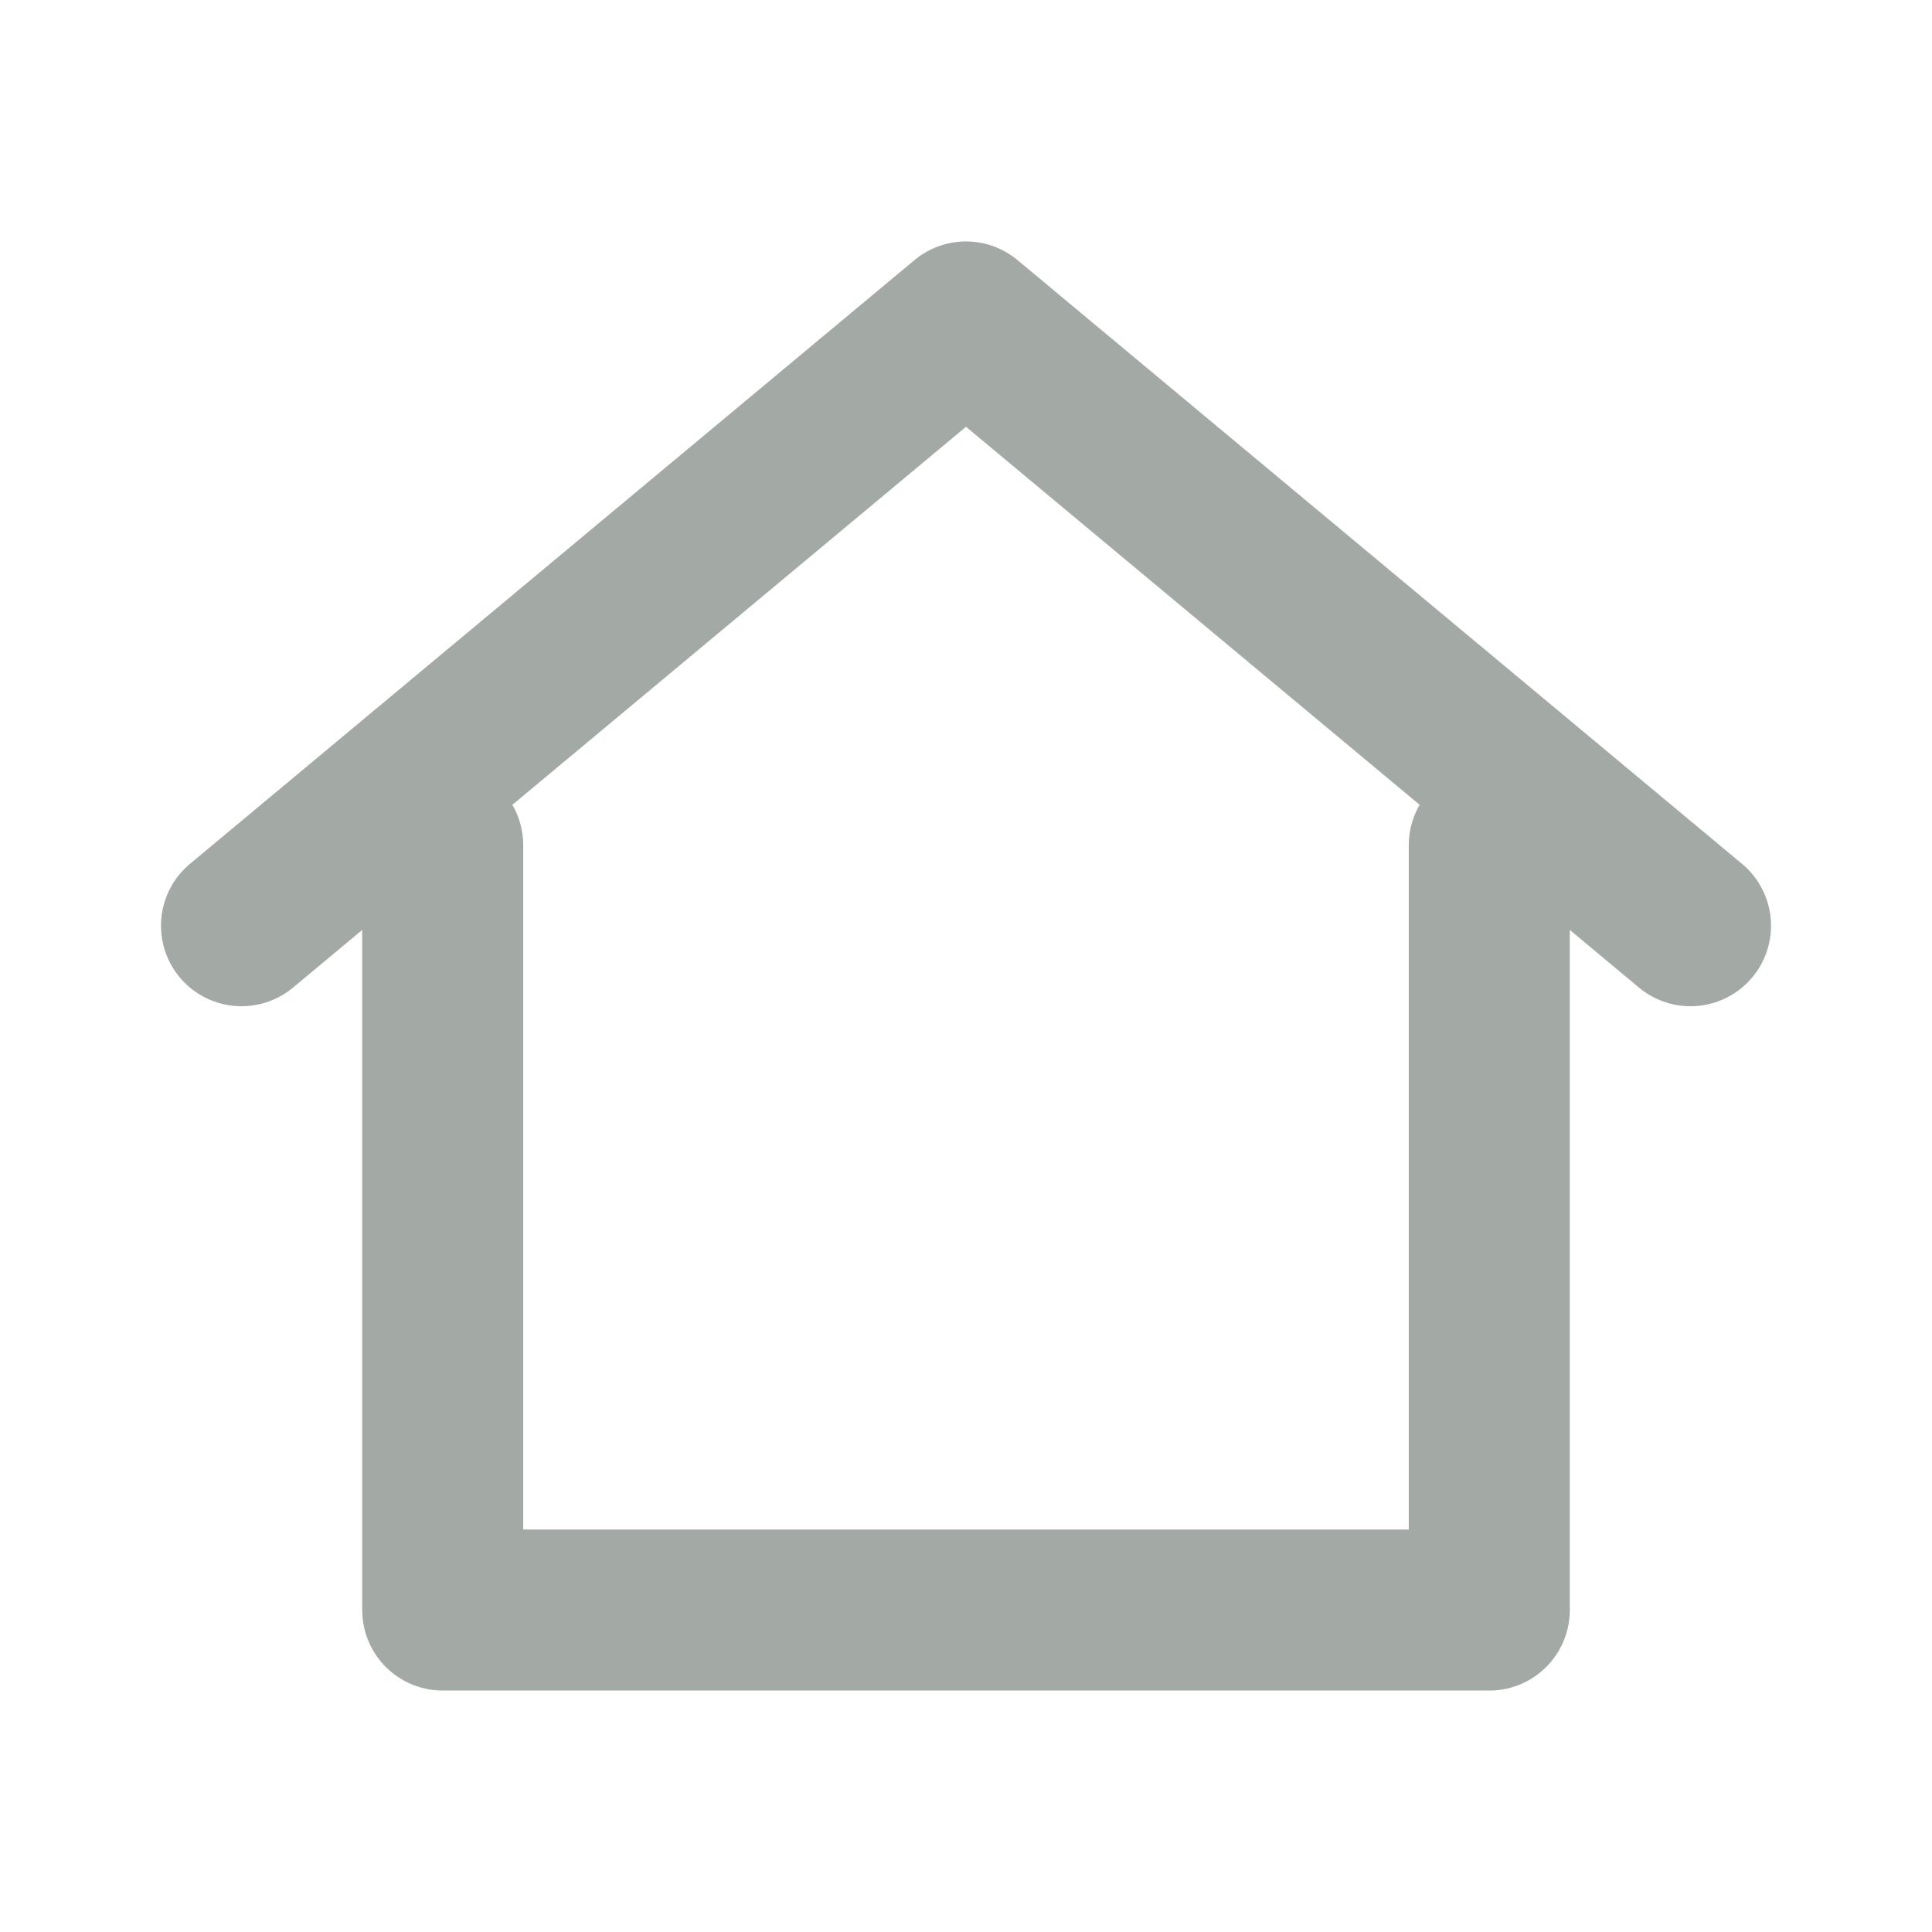
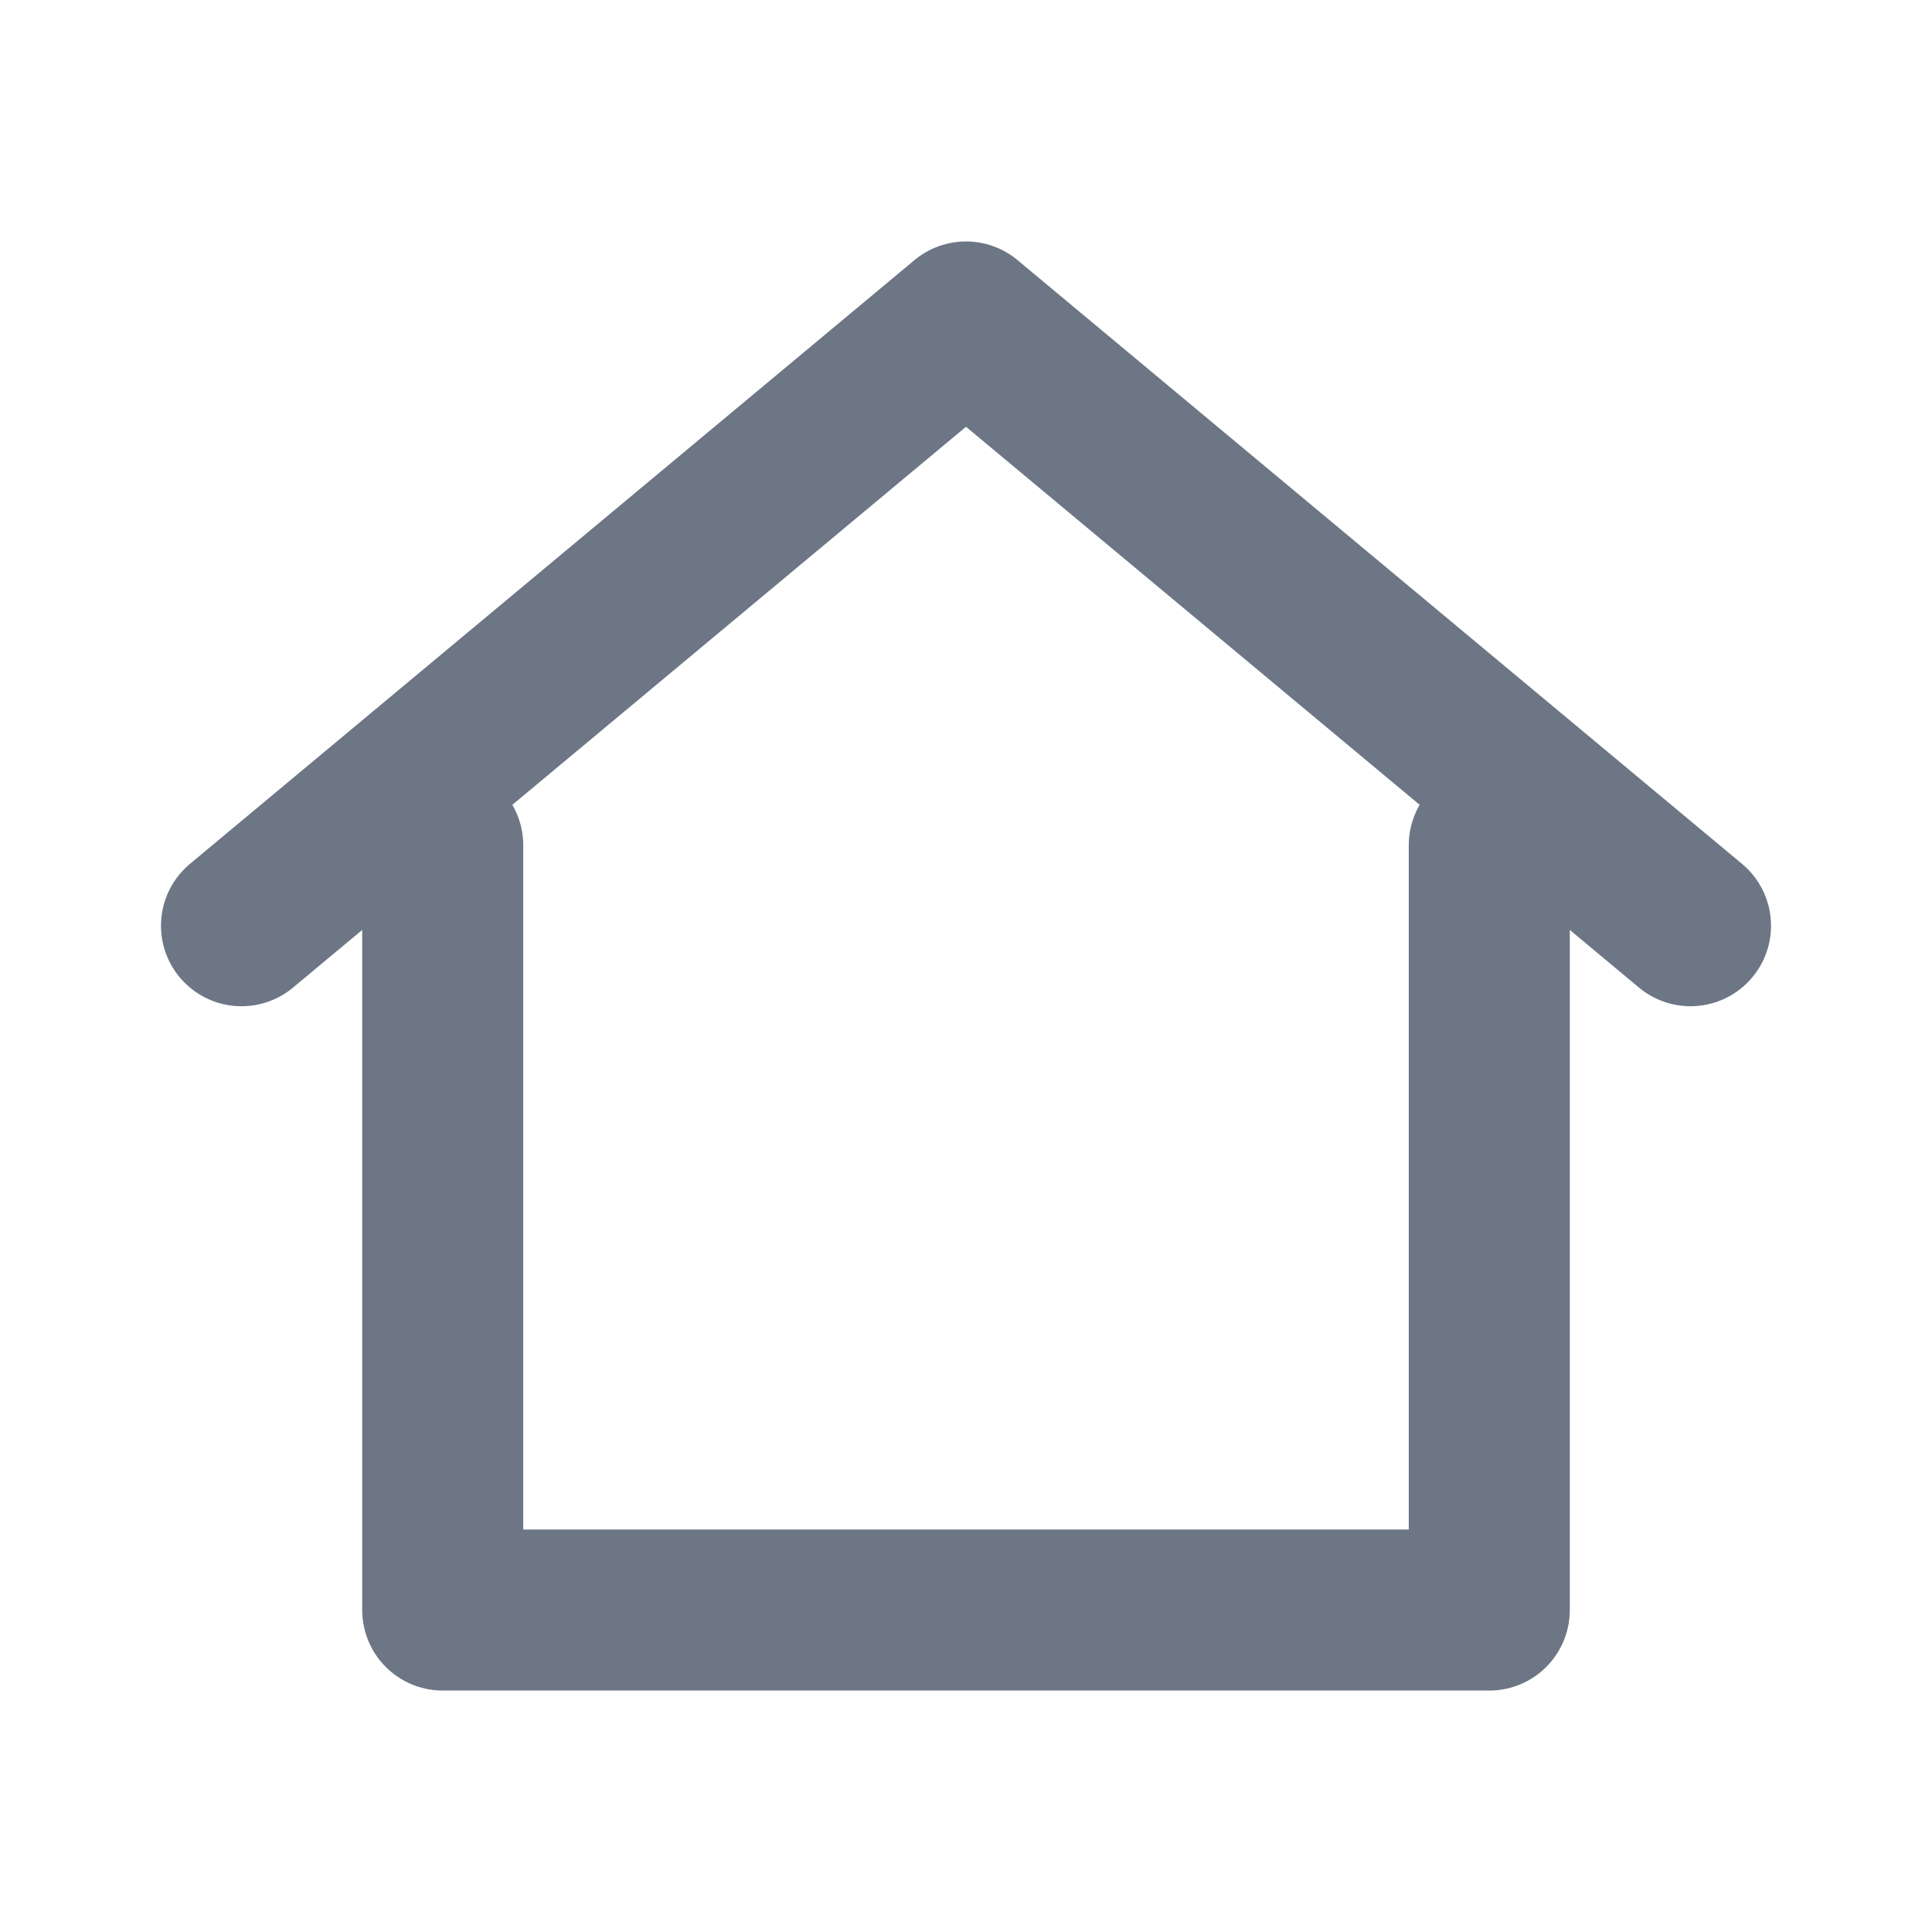
<svg xmlns="http://www.w3.org/2000/svg" preserveAspectRatio="none" overflow="visible" style="display: block;" width="20" height="20" viewBox="0 0 20 20" fill="none">
  <g id="Frame">
-     <path id="Vector" d="M2.5 9.583L10 3.333L17.5 9.583M4.583 8.75V16.667H15.417V8.75" stroke="#A3AAA5" stroke-width="1.667" stroke-linecap="round" stroke-linejoin="round" />
+     <path id="Vector" d="M2.5 9.583L10 3.333L17.5 9.583M4.583 8.75V16.667H15.417V8.75" stroke="#6D7685" stroke-width="1.667" stroke-linecap="round" stroke-linejoin="round" />
  </g>
</svg>
